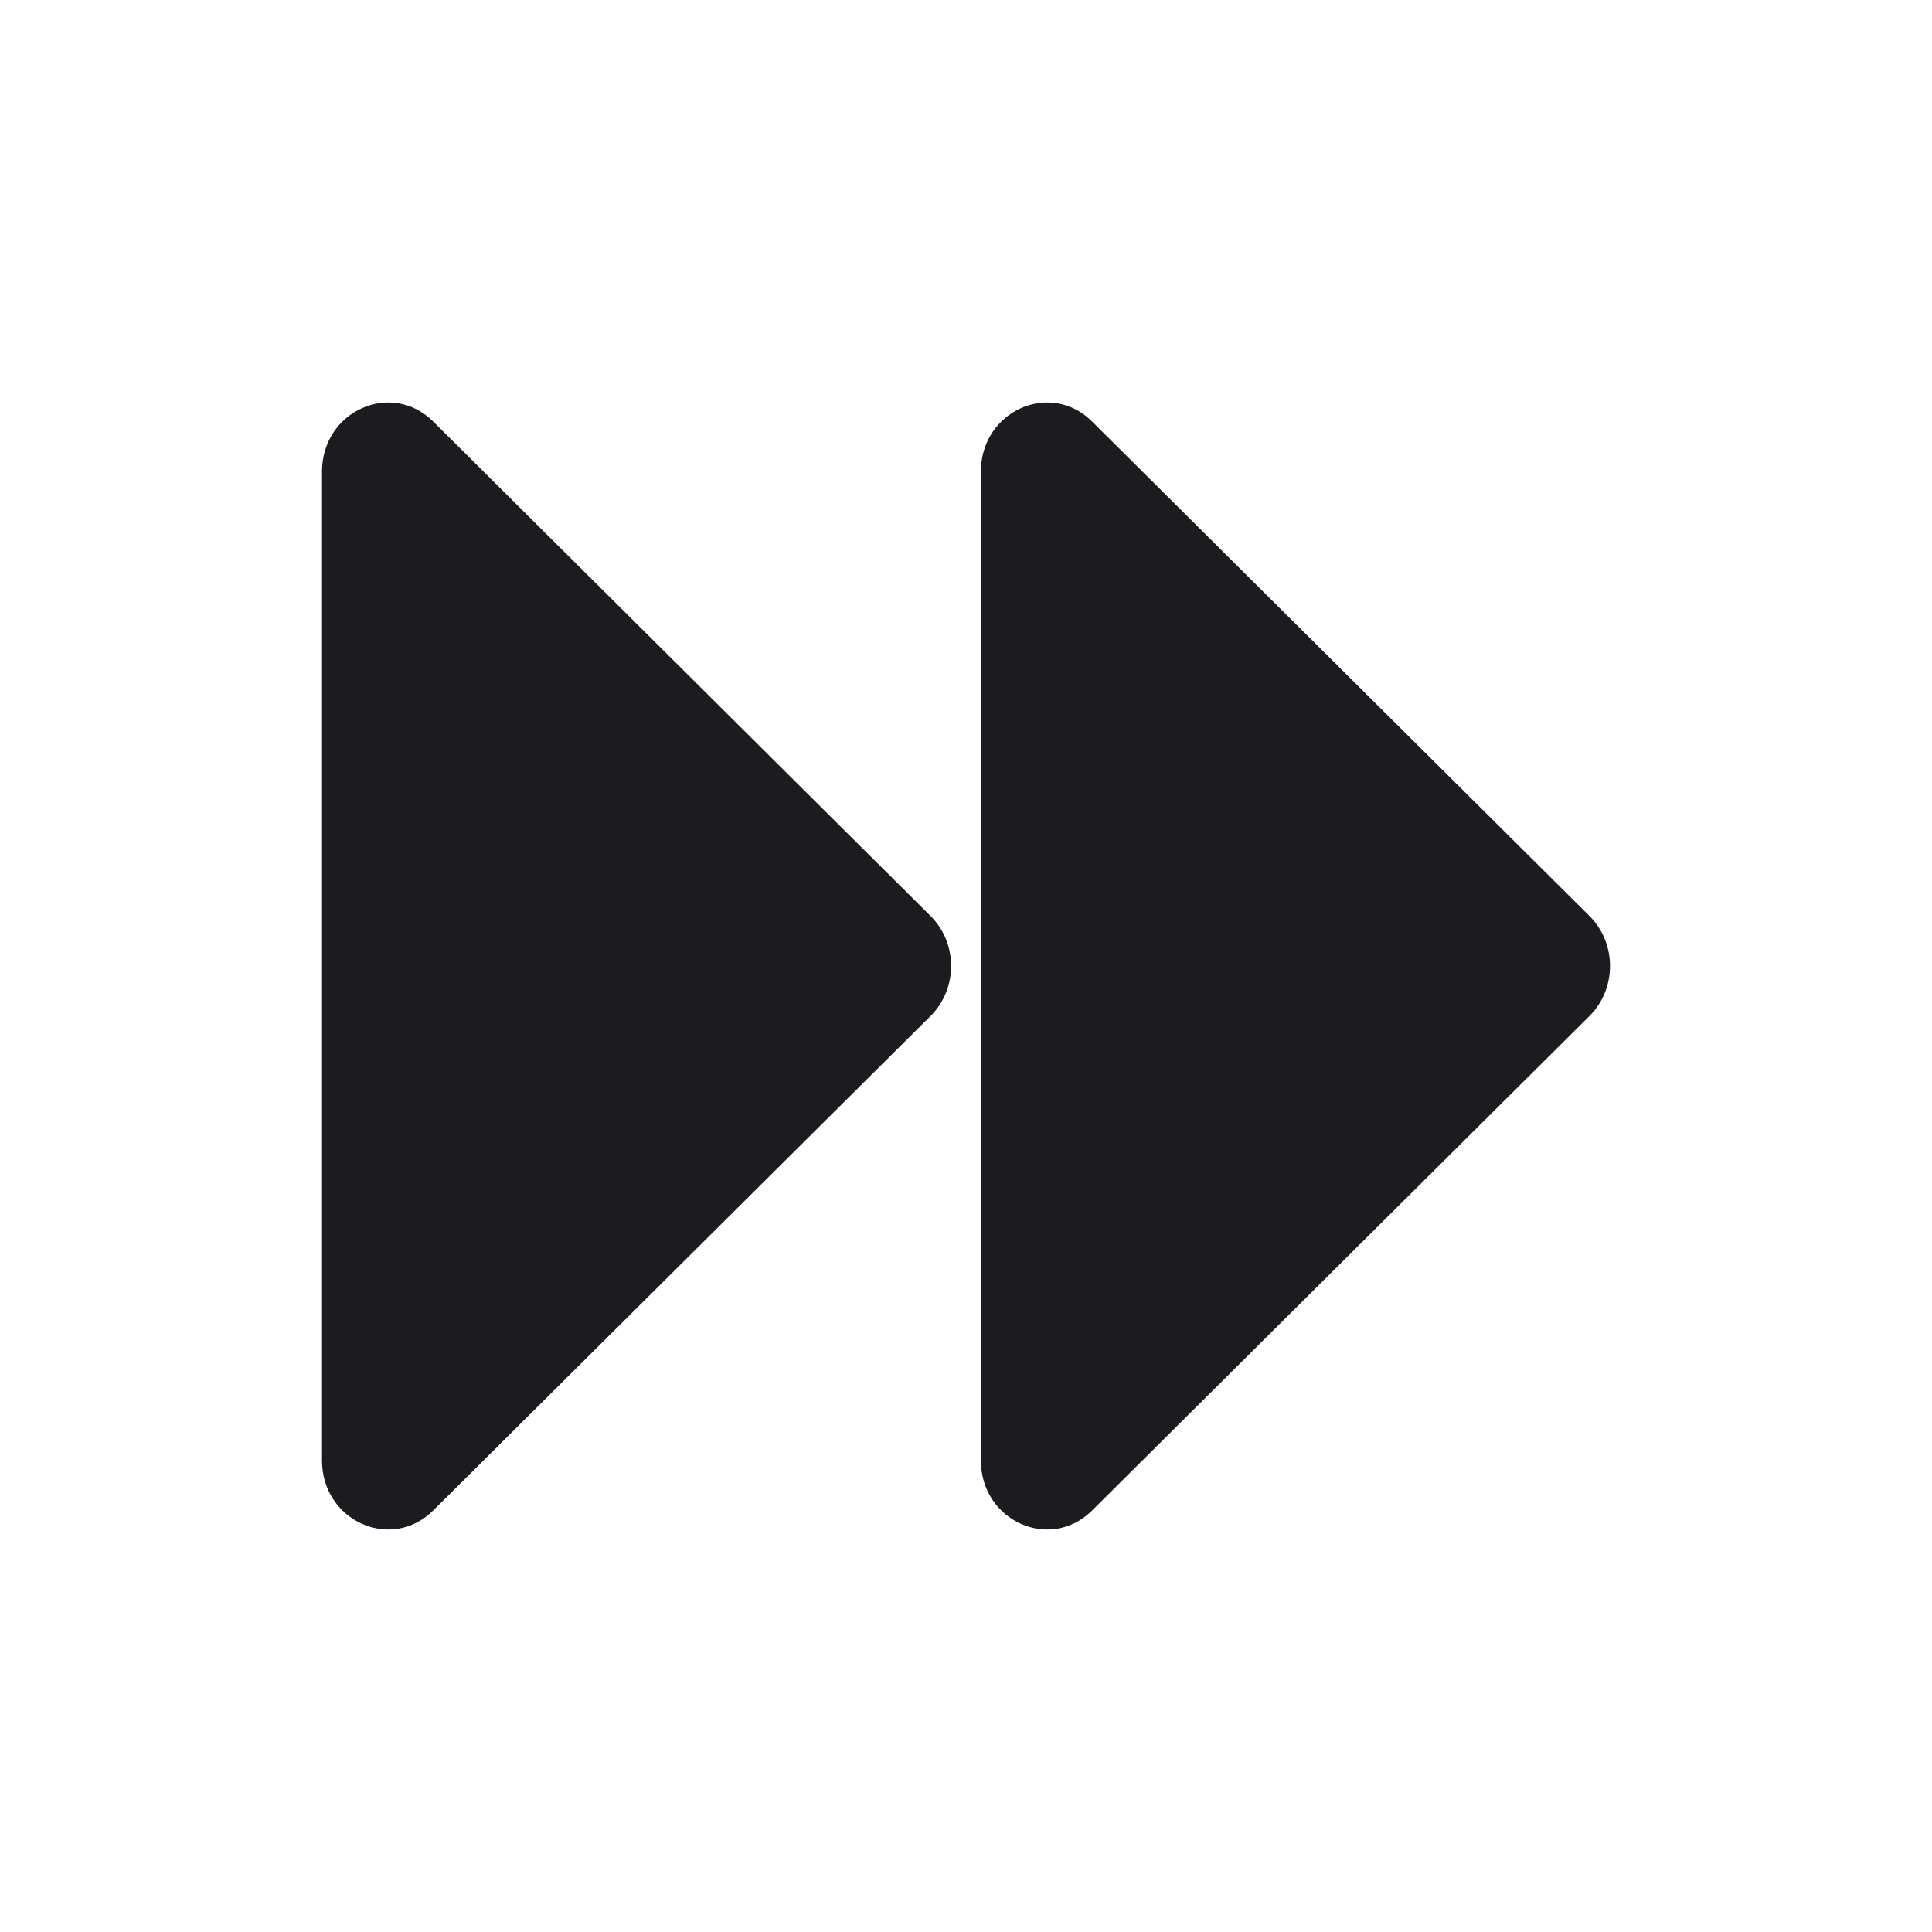
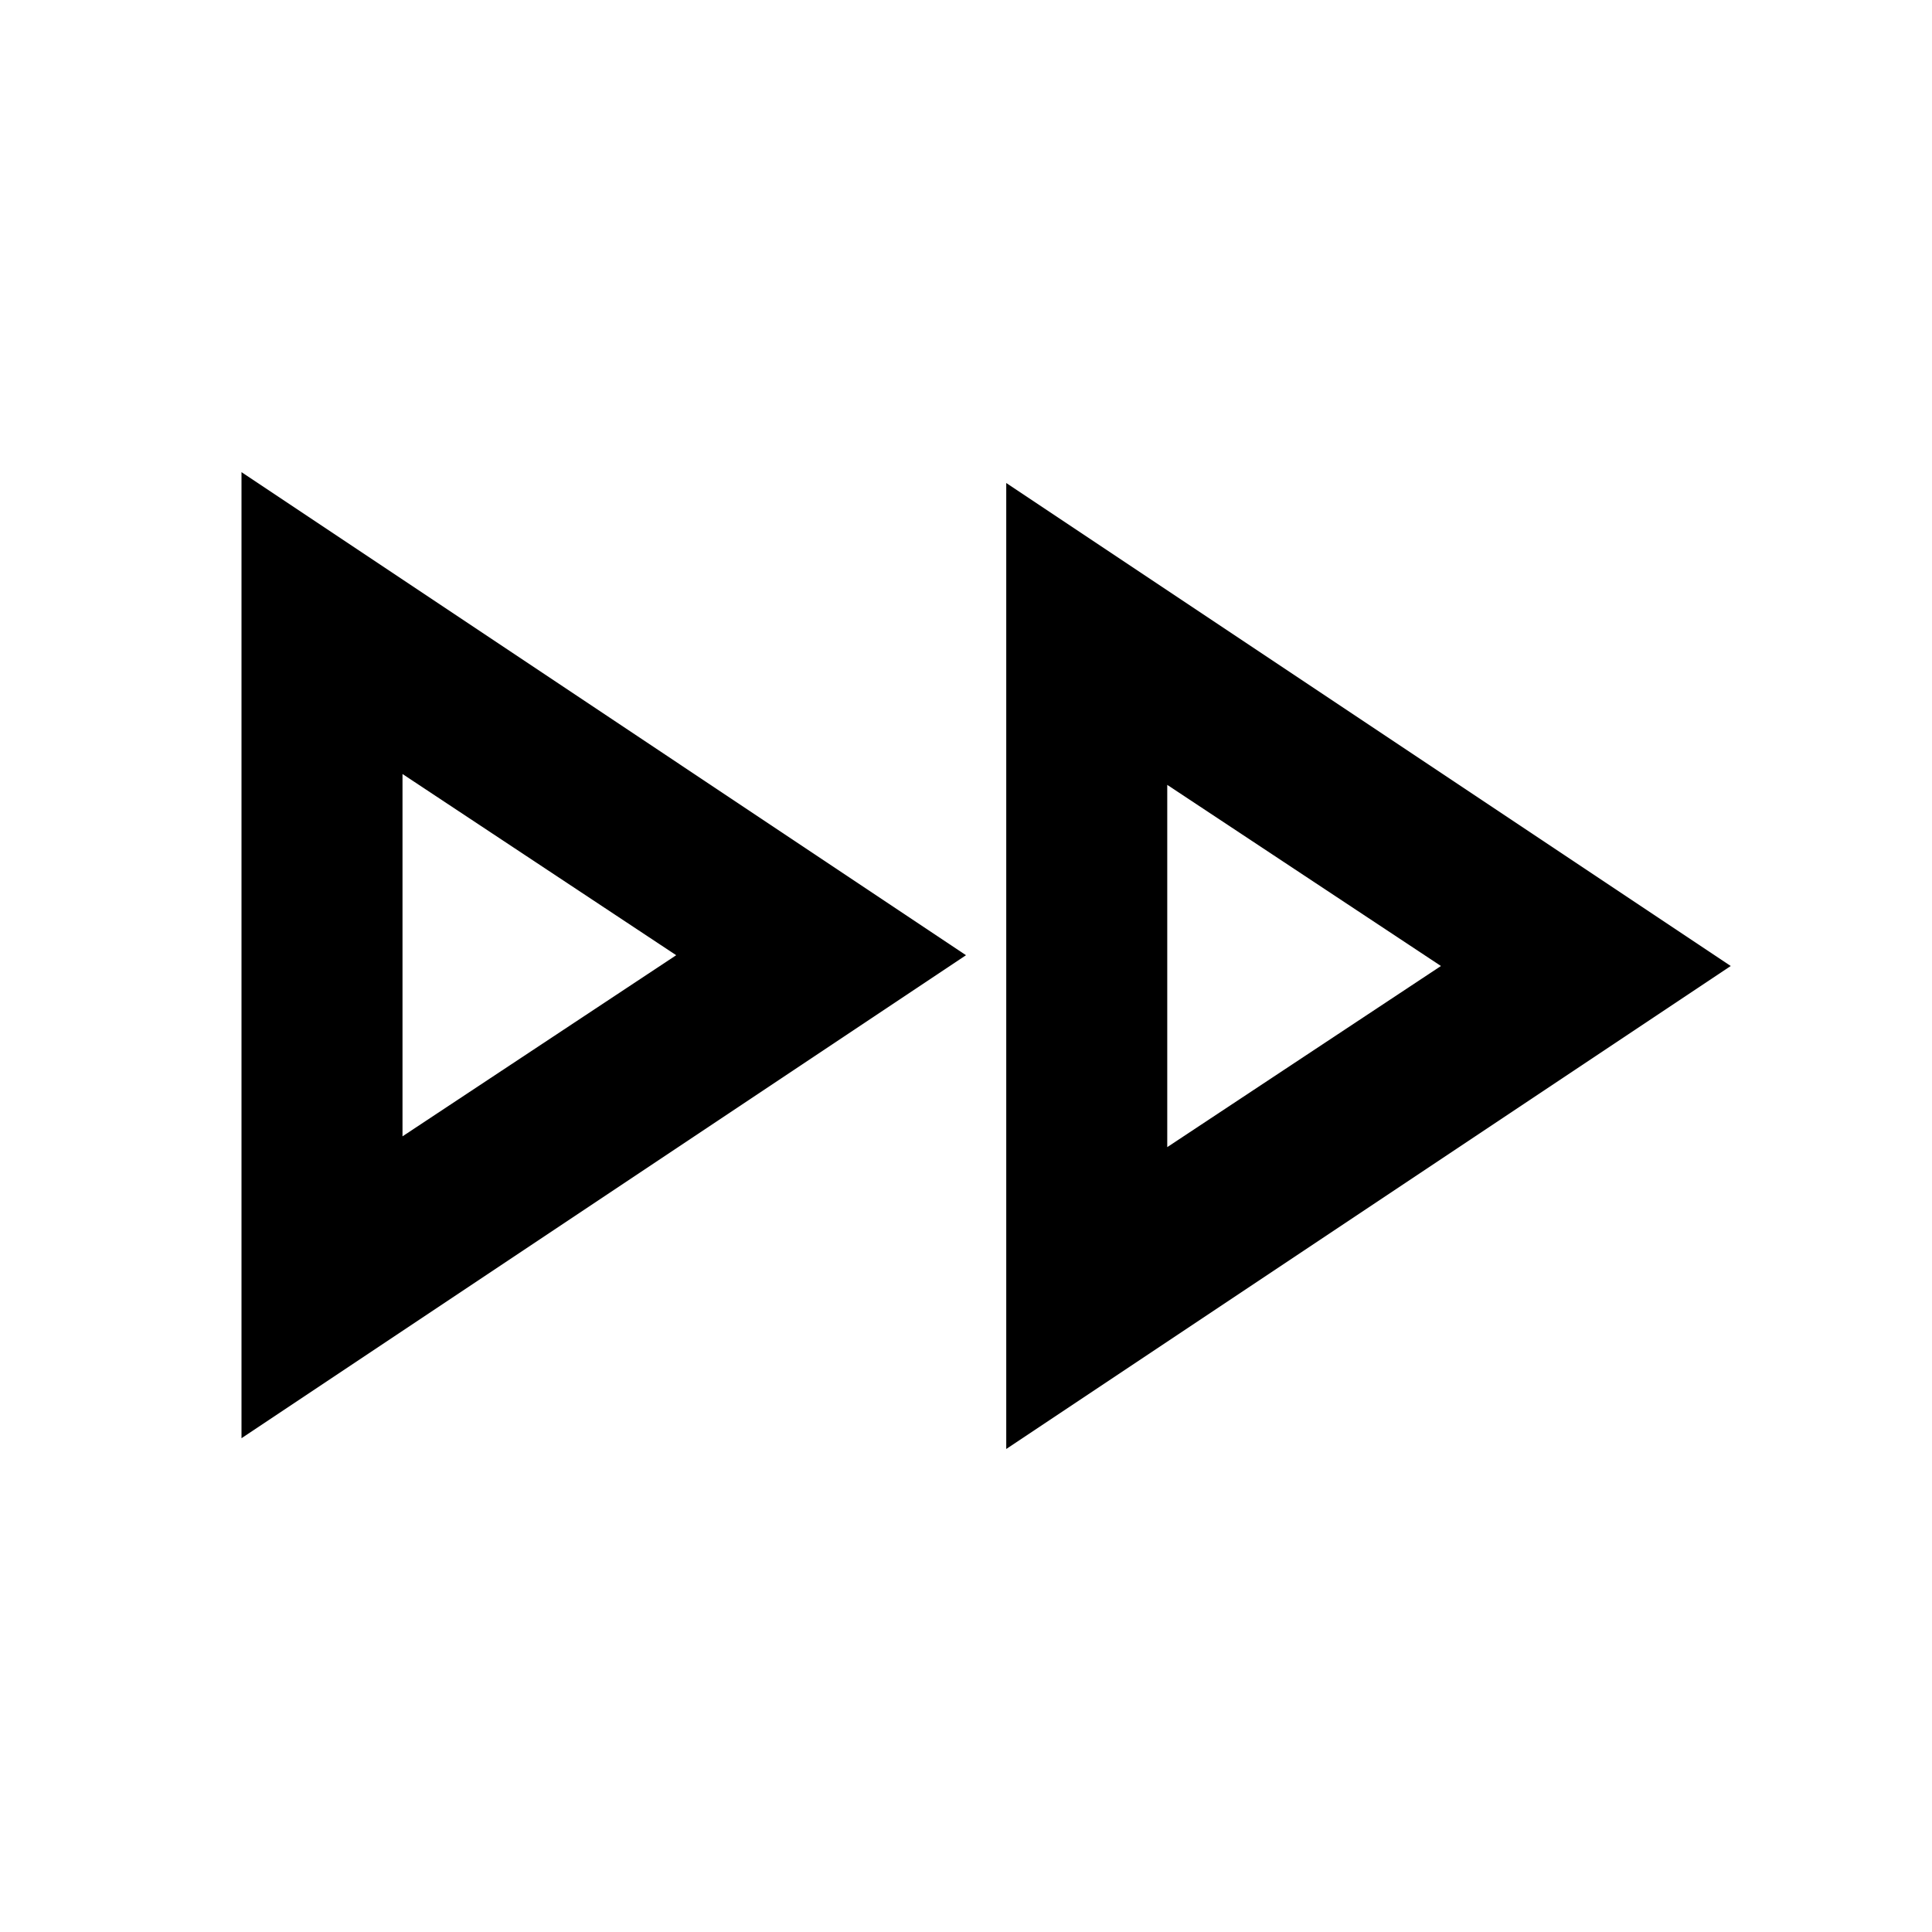
<svg xmlns="http://www.w3.org/2000/svg" width="24" height="24" viewBox="0 0 24 24" fill="none">
-   <path d="M19.745 11.379C20.085 11.717 20.085 12.283 19.745 12.621L13.567 18.763C13.046 19.281 12.185 18.894 12.185 18.142L12.185 5.858C12.185 5.106 13.046 4.719 13.567 5.237L19.745 11.379Z" fill="#1C1B1F" style="fill:#1C1B1F;fill:color(display-p3 0.11 0.106 0.122);fill-opacity:1;" />
-   <path d="M11.56 11.379C11.9 11.717 11.9 12.283 11.56 12.621L5.382 18.763C4.861 19.281 4 18.894 4 18.142L4 5.858C4 5.106 4.861 4.719 5.382 5.237L11.56 11.379Z" fill="#1C1B1F" style="fill:#1C1B1F;fill:color(display-p3 0.11 0.106 0.122);fill-opacity:1;" />
+   <path d="M3 17.866V5.865L12 11.866L3 17.866ZM12.5 18V6L21.5 12L12.5 18ZM5 14.116L8.4 11.866L5 9.615V14.116ZM14.5 14.25L17.9 12L14.5 9.75V14.25Z" fill="black" style="fill:black;fill-opacity:1;" />
</svg>
